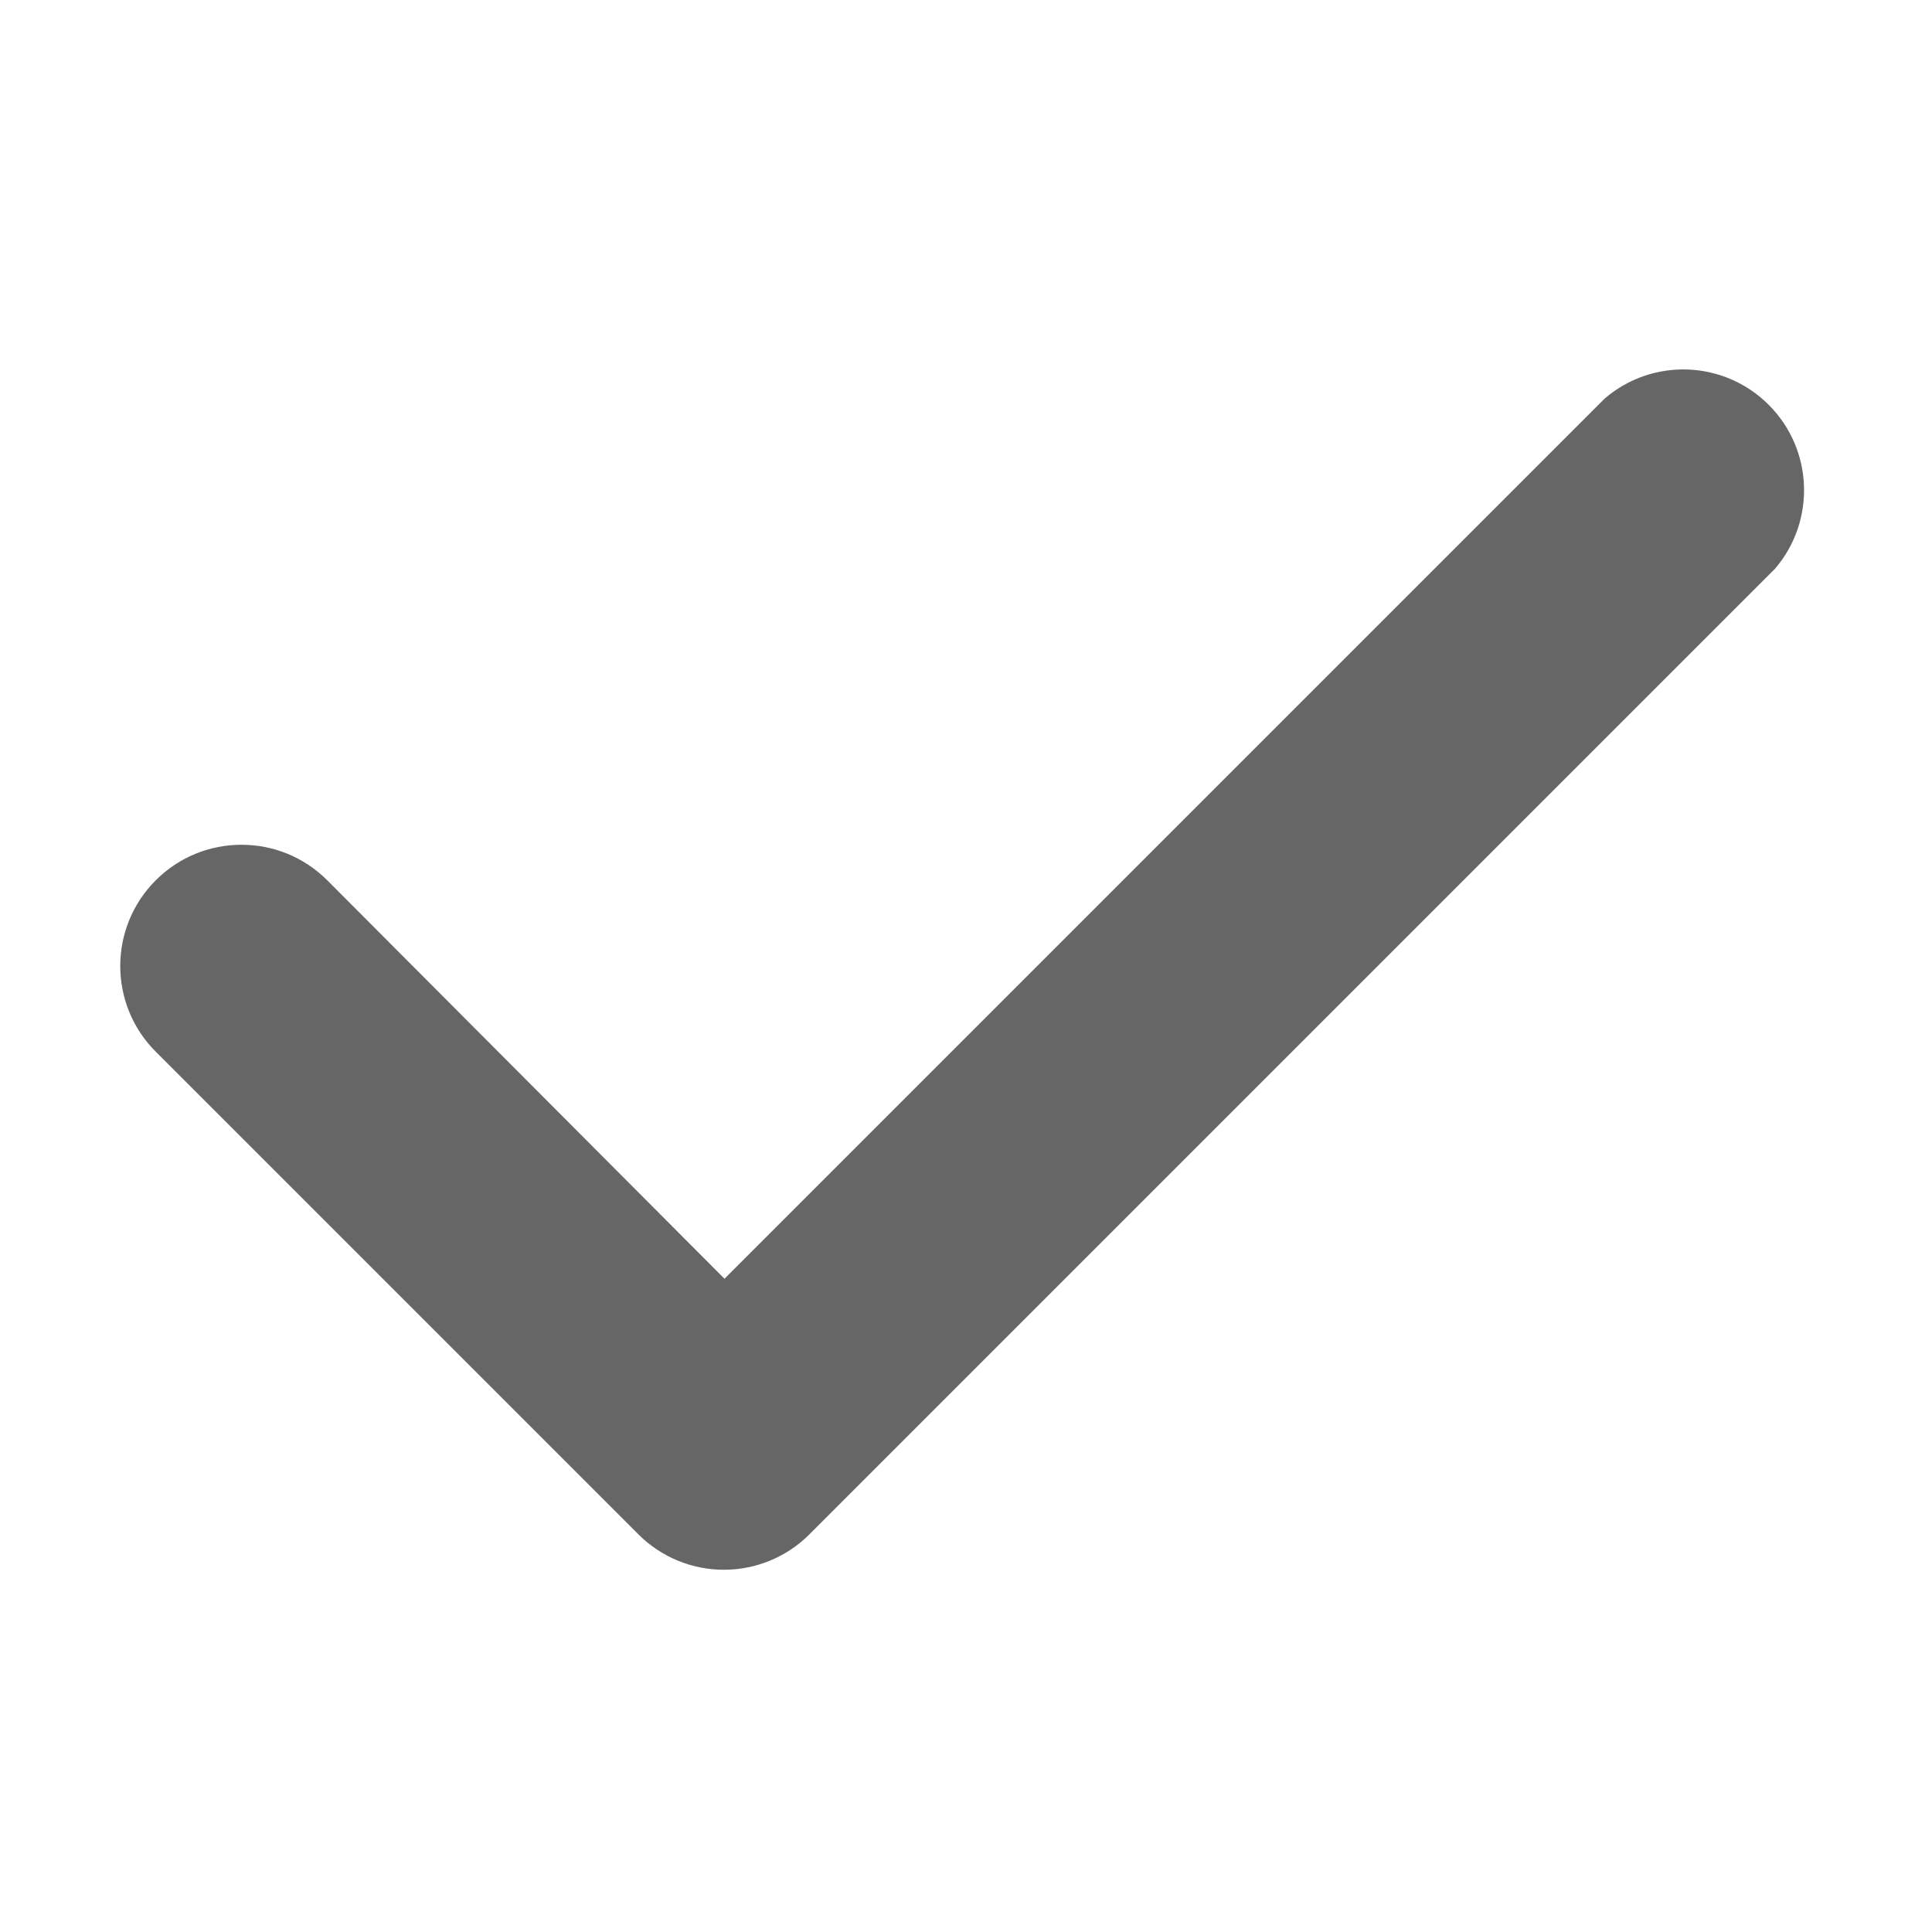
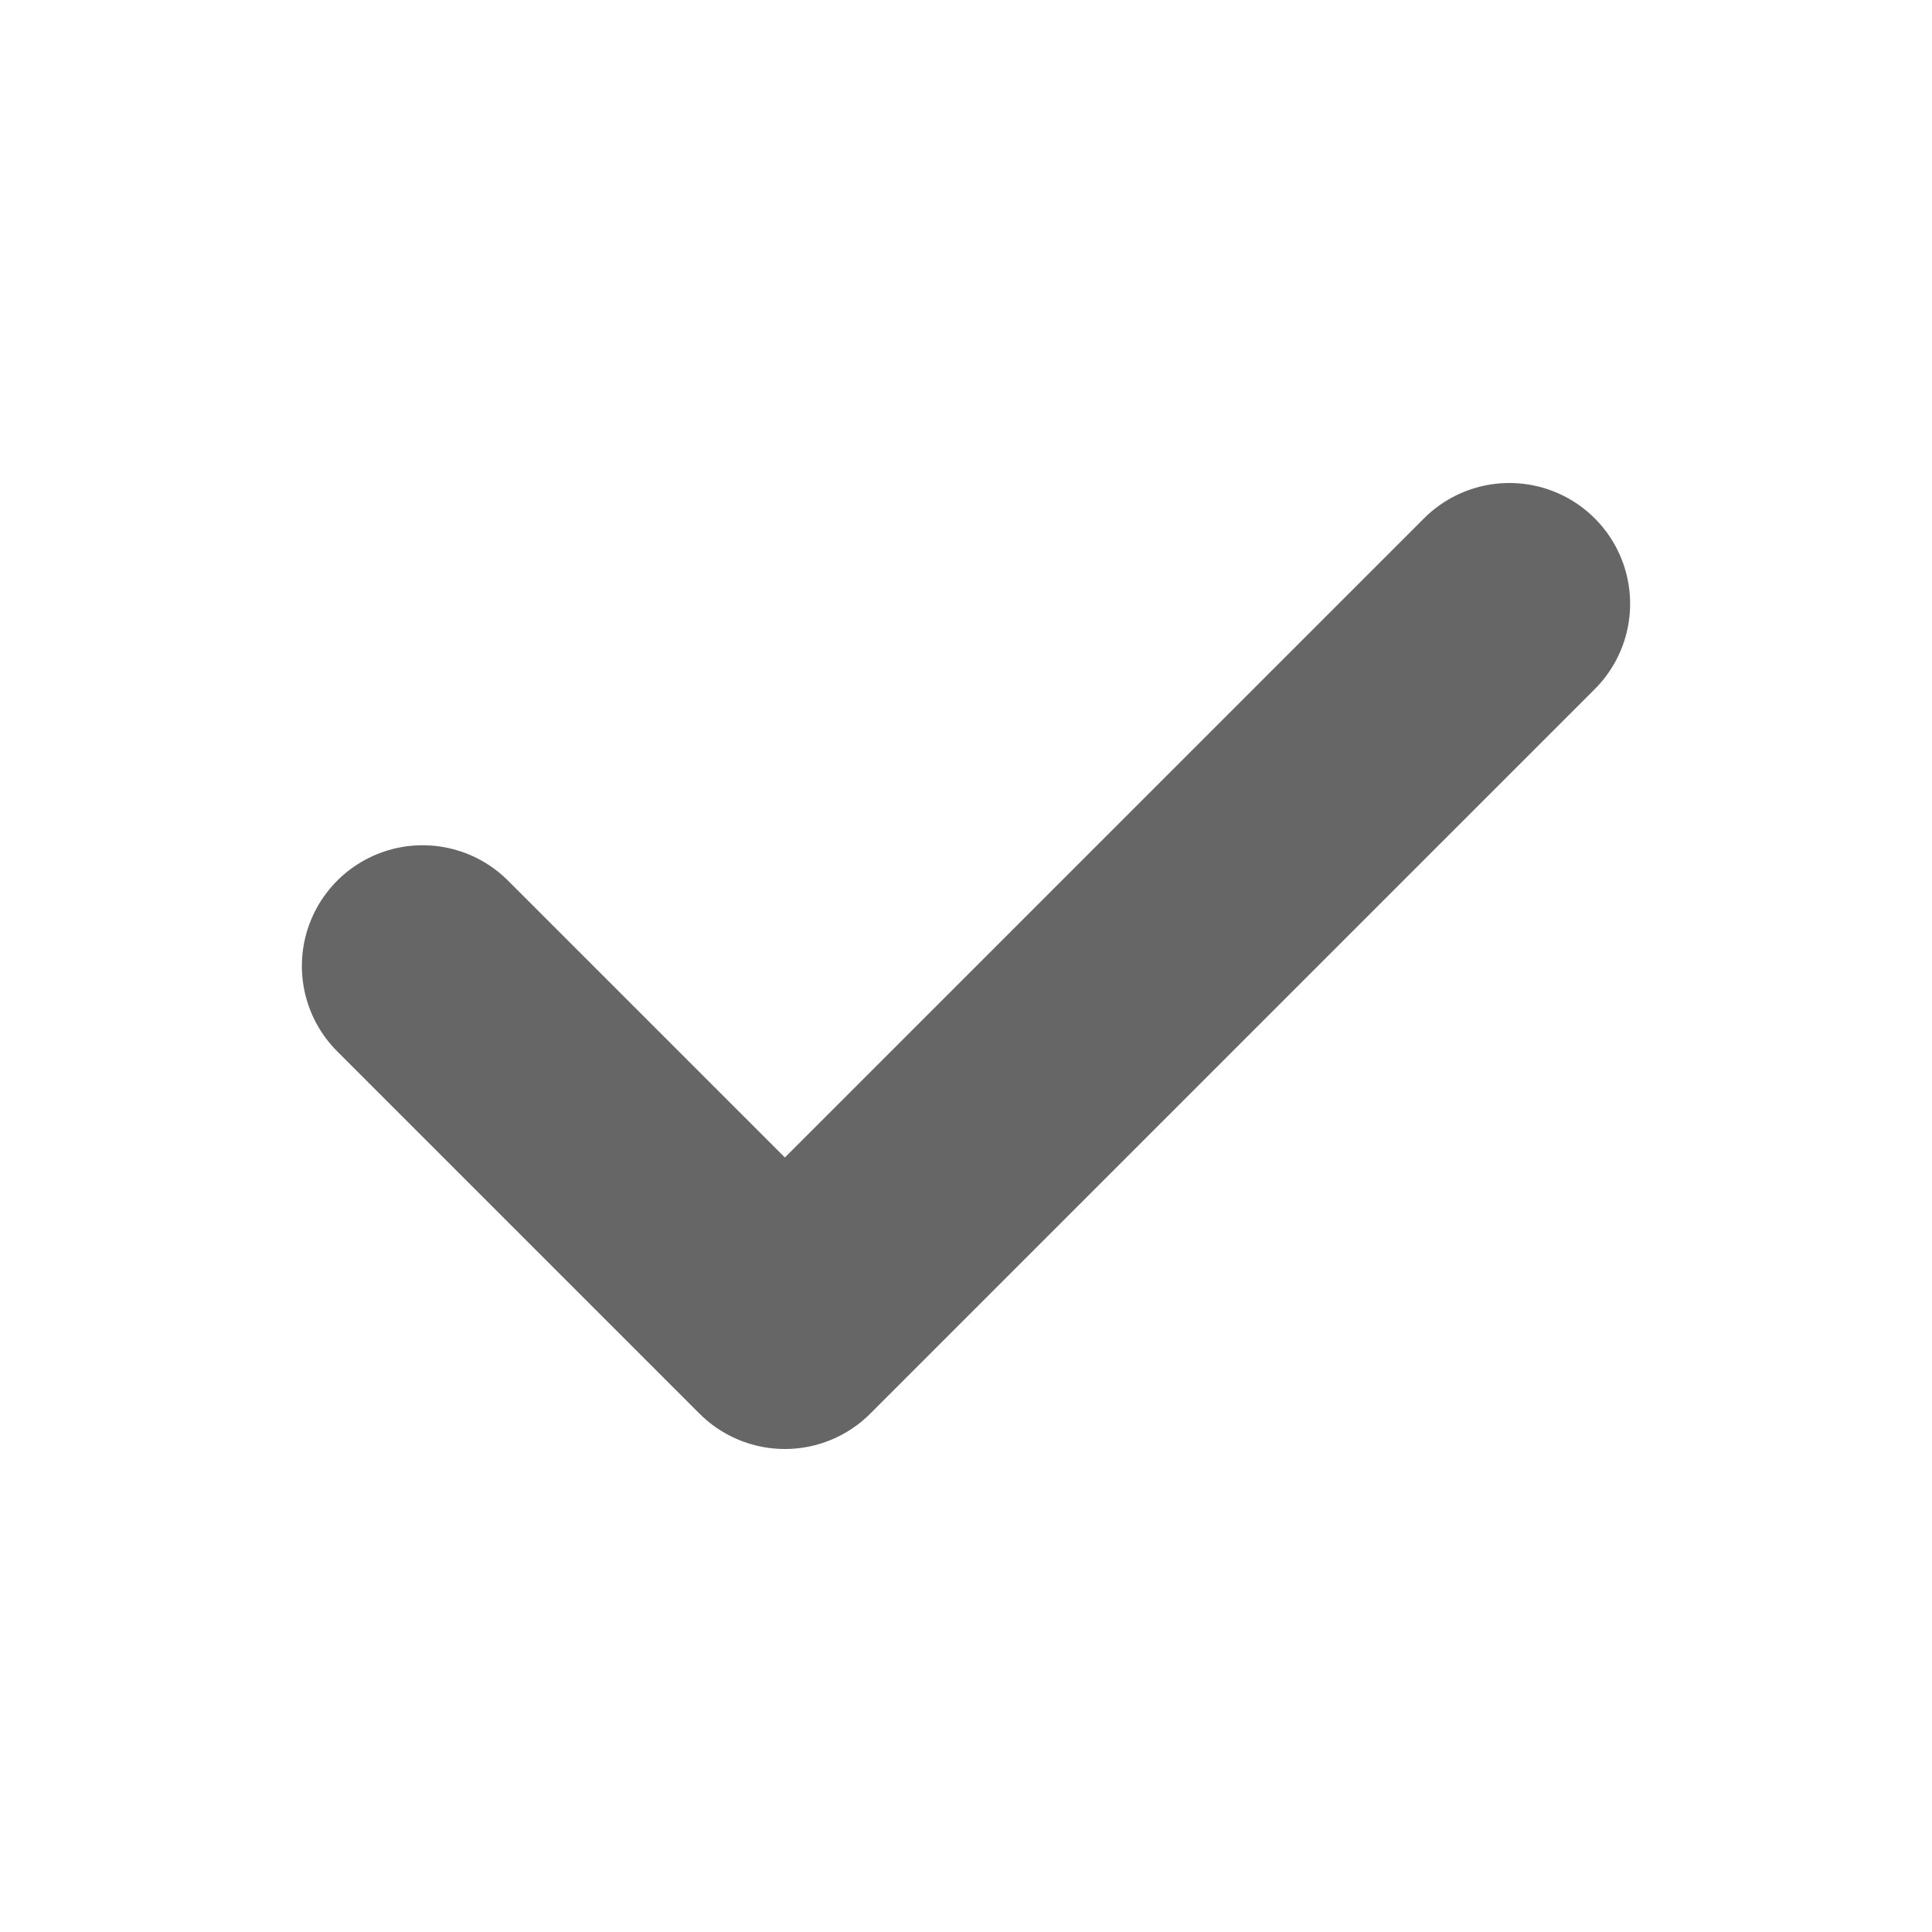
<svg xmlns="http://www.w3.org/2000/svg" width="16" height="16" viewBox="0 0 16 16">
  <defs>
    <style>
      .a {
-         fill: #666;
+         fill: none;
+         stroke: #666;
+         stroke-linecap: round;
+         stroke-linejoin: round;
+         stroke-width: 2px;
      }
    </style>
  </defs>
-   <path class="a" d="M6,13a1,1,0,0,1-.71-0.29l-4-4A1,1,0,0,1,2.71,7.29L6,10.59l7.29-7.29a1,1,0,0,1,1.41,1.41l-8,8A1,1,0,0,1,6,13Z" />
+   <polyline class="a" points="12.5 5 6.5 11 3.5 8" />
</svg>
